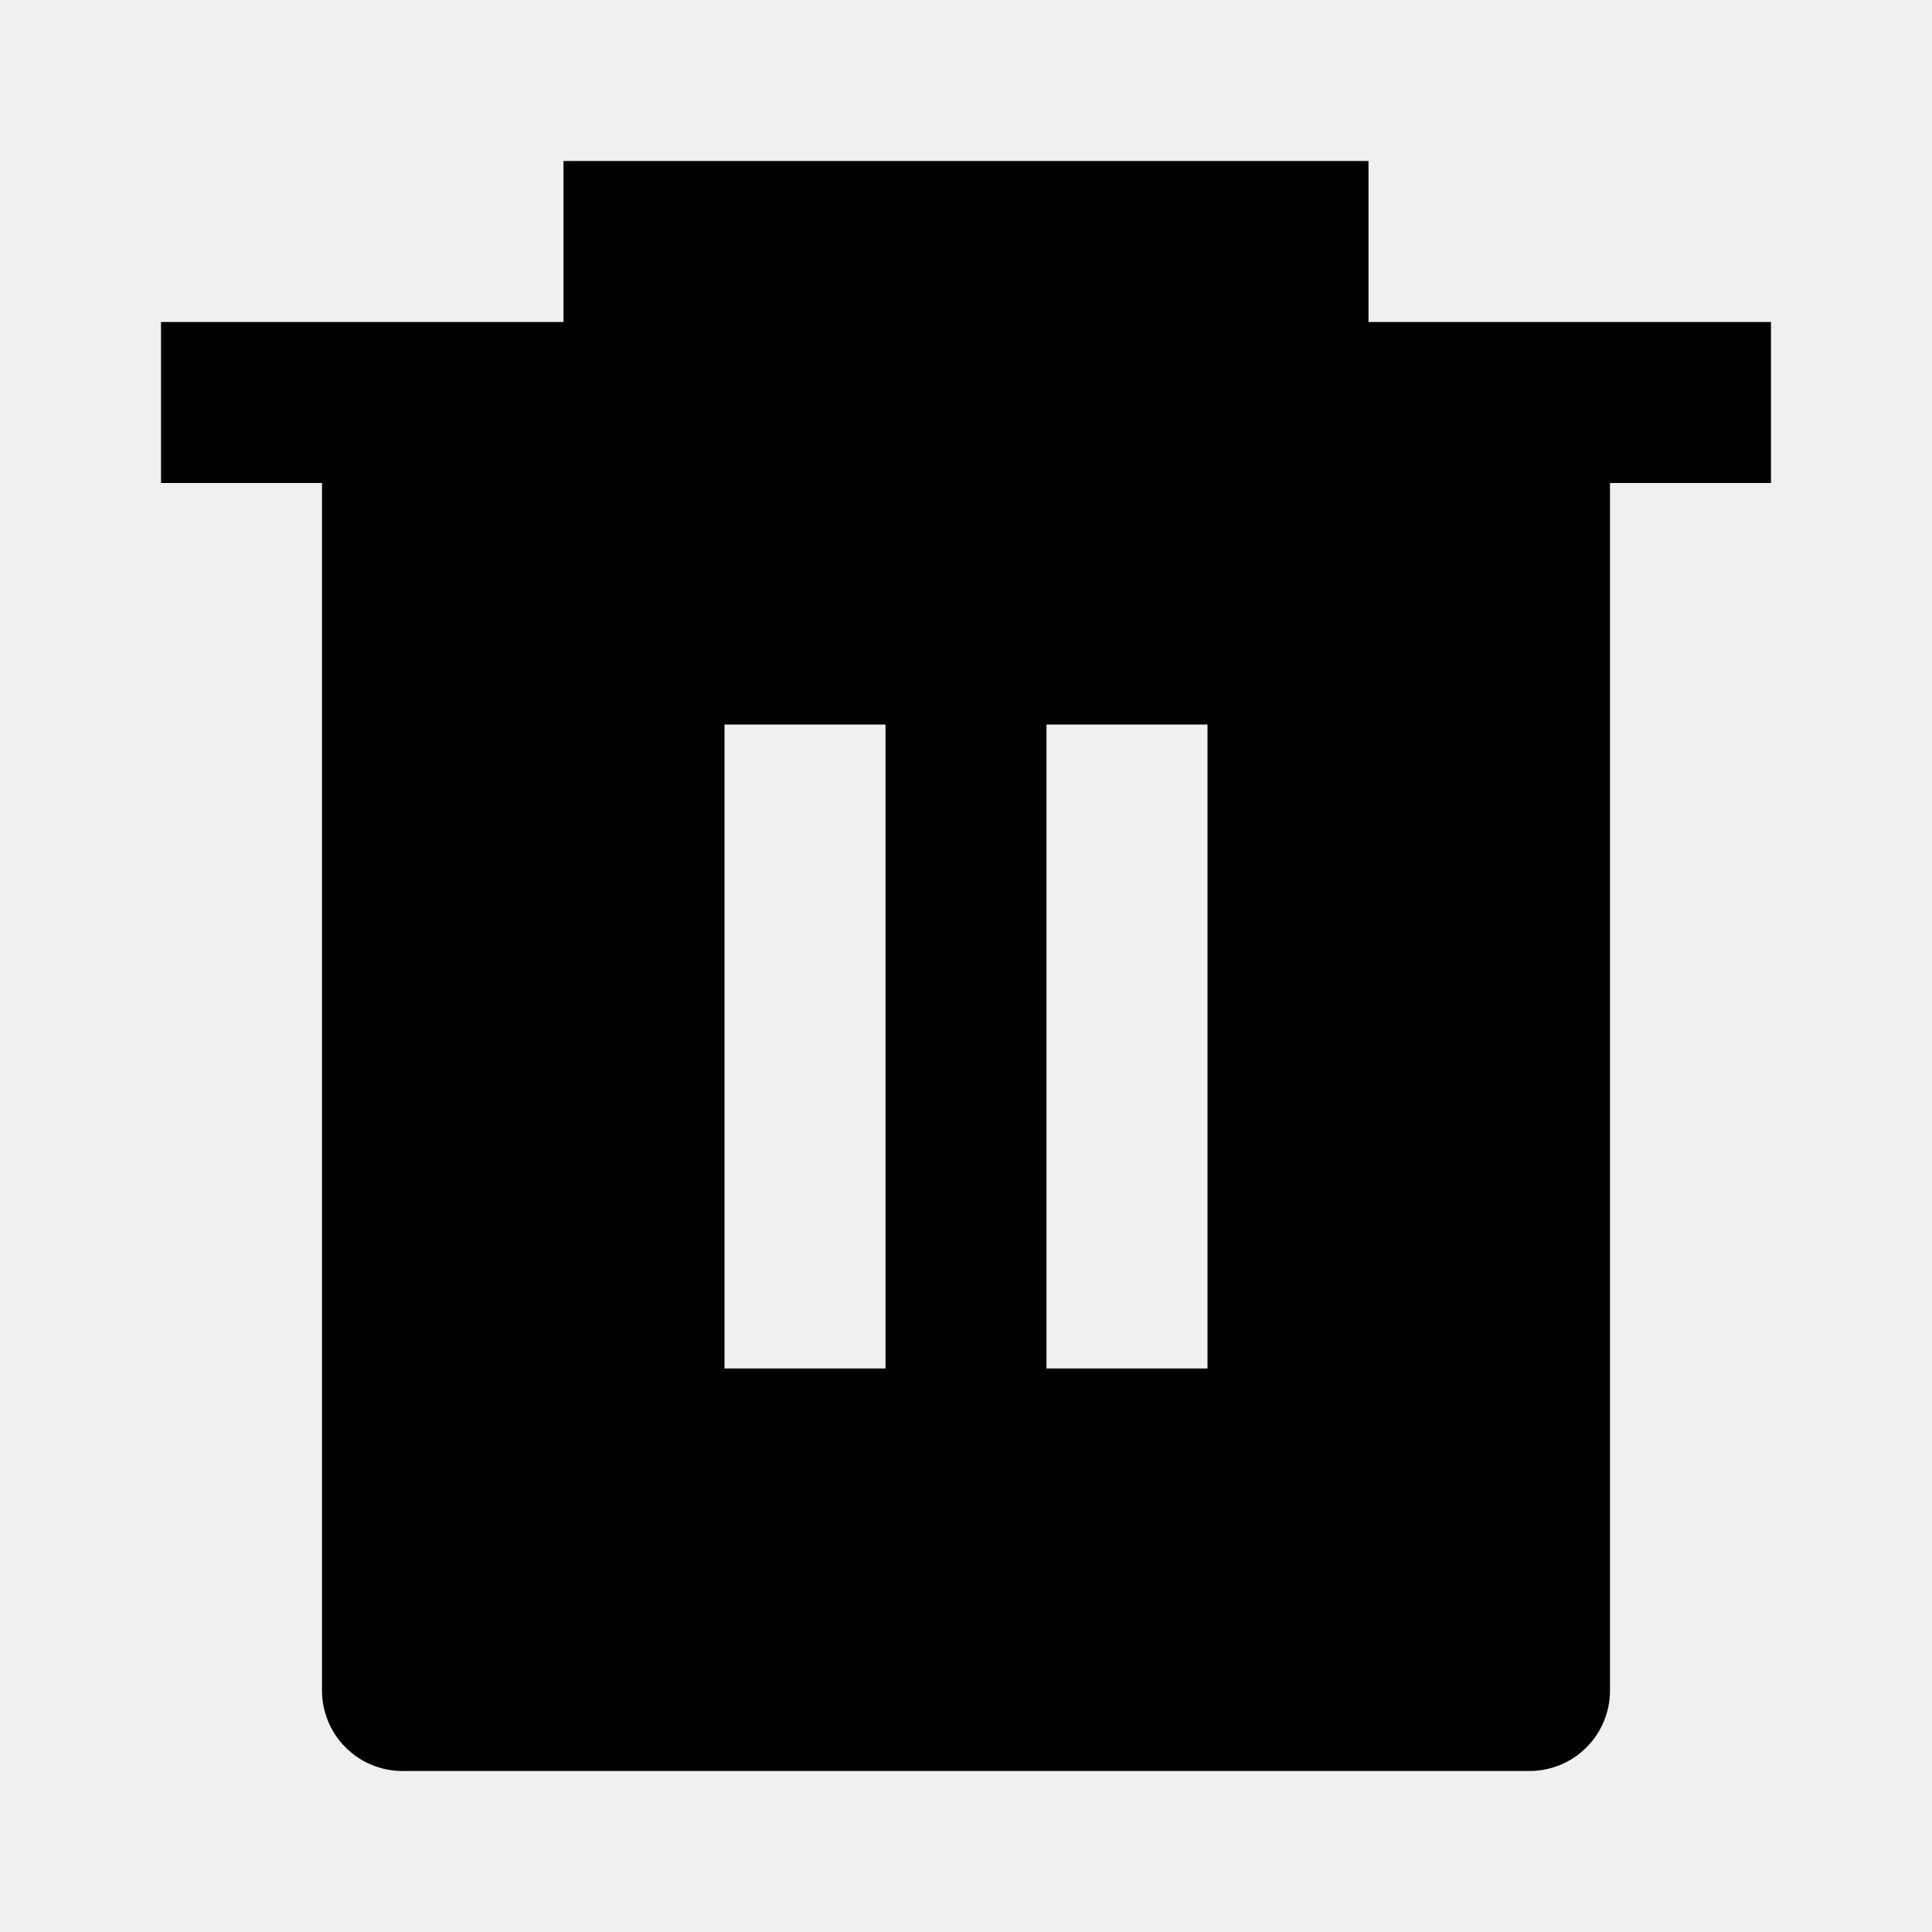
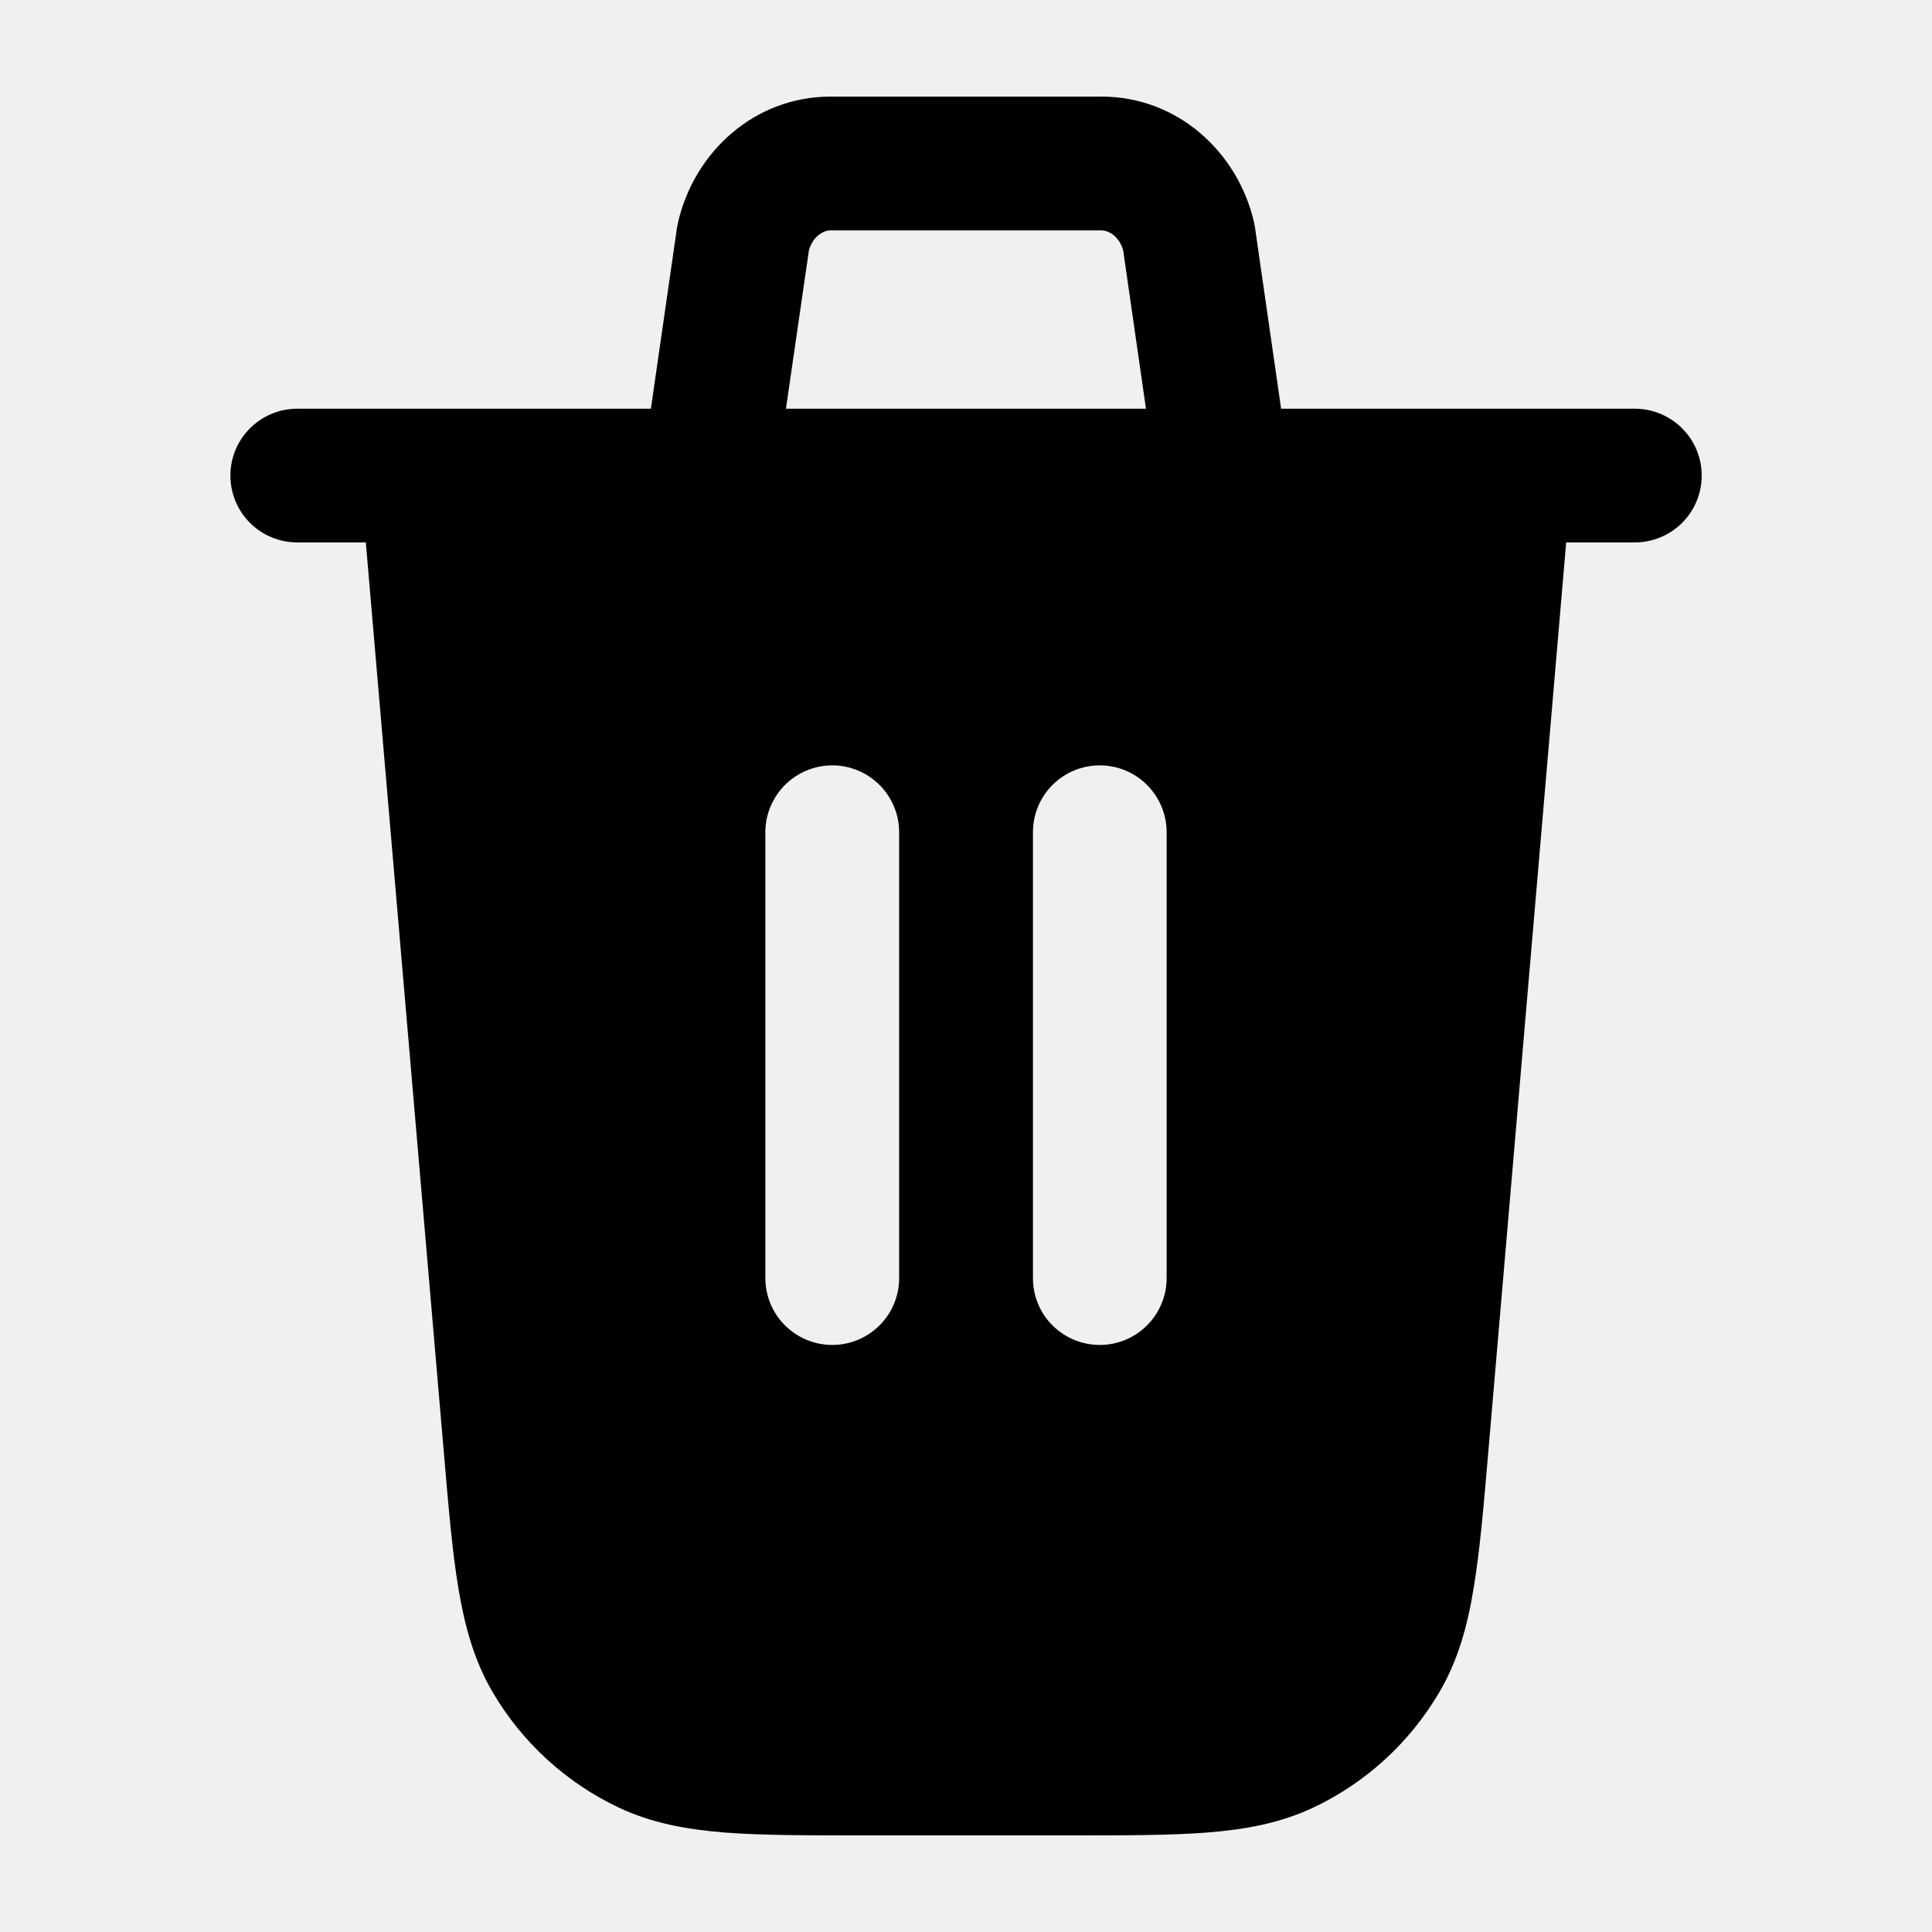
- <svg xmlns="http://www.w3.org/2000/svg" width="24" height="24" viewBox="0 0 24 24" fill="none">
-   <g clip-path="url(#clip0_102_512)">
-     <path d="M17 4H22V6H20V21C20 21.265 19.895 21.52 19.707 21.707C19.52 21.895 19.265 22 19 22H5C4.735 22 4.48 21.895 4.293 21.707C4.105 21.52 4 21.265 4 21V6H2V4H7V2H17V4ZM9 9V17H11V9H9ZM13 9V17H15V9H13Z" fill="black" />
-   </g>
-   <defs>
-     <clipPath id="clip0_102_512">
-       <rect width="24" height="24" fill="white" />
-     </clipPath>
-   </defs>
+ <svg xmlns="http://www.w3.org/2000/svg" width="20" height="20" viewBox="0 0 20 20" fill="none">
+   <path d="M12.992 2.358L13.262 4.231H16.923C17.107 4.231 17.283 4.304 17.413 4.434C17.543 4.563 17.616 4.739 17.616 4.923C17.616 5.107 17.543 5.283 17.413 5.413C17.283 5.542 17.107 5.615 16.923 5.615H16.213L15.408 15.017C15.359 15.589 15.319 16.06 15.255 16.44C15.191 16.836 15.092 17.191 14.899 17.519C14.596 18.035 14.146 18.449 13.606 18.707C13.262 18.871 12.9 18.938 12.5 18.97C12.115 19 11.643 19 11.069 19H8.931C8.357 19 7.885 19 7.5 18.97C7.1 18.938 6.738 18.871 6.395 18.707C5.855 18.449 5.404 18.035 5.101 17.519C4.908 17.191 4.811 16.836 4.745 16.44C4.681 16.059 4.642 15.589 4.593 15.017L3.787 5.615H3.077C2.893 5.615 2.717 5.542 2.588 5.413C2.458 5.283 2.385 5.107 2.385 4.923C2.385 4.739 2.458 4.563 2.588 4.434C2.717 4.304 2.893 4.231 3.077 4.231H6.738L7.008 2.358L7.019 2.302C7.187 1.572 7.812 1 8.597 1H11.403C12.188 1 12.814 1.572 12.982 2.302L12.992 2.358ZM8.136 4.231H11.863L11.627 2.591C11.582 2.437 11.47 2.385 11.402 2.385H8.598C8.531 2.385 8.418 2.437 8.374 2.591L8.136 4.231ZM9.308 8.615C9.308 8.432 9.235 8.256 9.105 8.126C8.975 7.996 8.799 7.923 8.616 7.923C8.432 7.923 8.256 7.996 8.126 8.126C7.996 8.256 7.923 8.432 7.923 8.615V13.231C7.923 13.414 7.996 13.591 8.126 13.72C8.256 13.85 8.432 13.923 8.616 13.923C8.799 13.923 8.975 13.85 9.105 13.72C9.235 13.591 9.308 13.414 9.308 13.231V8.615ZM12.077 8.615C12.077 8.432 12.004 8.256 11.874 8.126C11.745 7.996 11.568 7.923 11.385 7.923C11.201 7.923 11.025 7.996 10.895 8.126C10.765 8.256 10.693 8.432 10.693 8.615V13.231C10.693 13.414 10.765 13.591 10.895 13.72C11.025 13.85 11.201 13.923 11.385 13.923C11.568 13.923 11.745 13.85 11.874 13.72C12.004 13.591 12.077 13.414 12.077 13.231V8.615Z" fill="currentColor" />
</svg>
